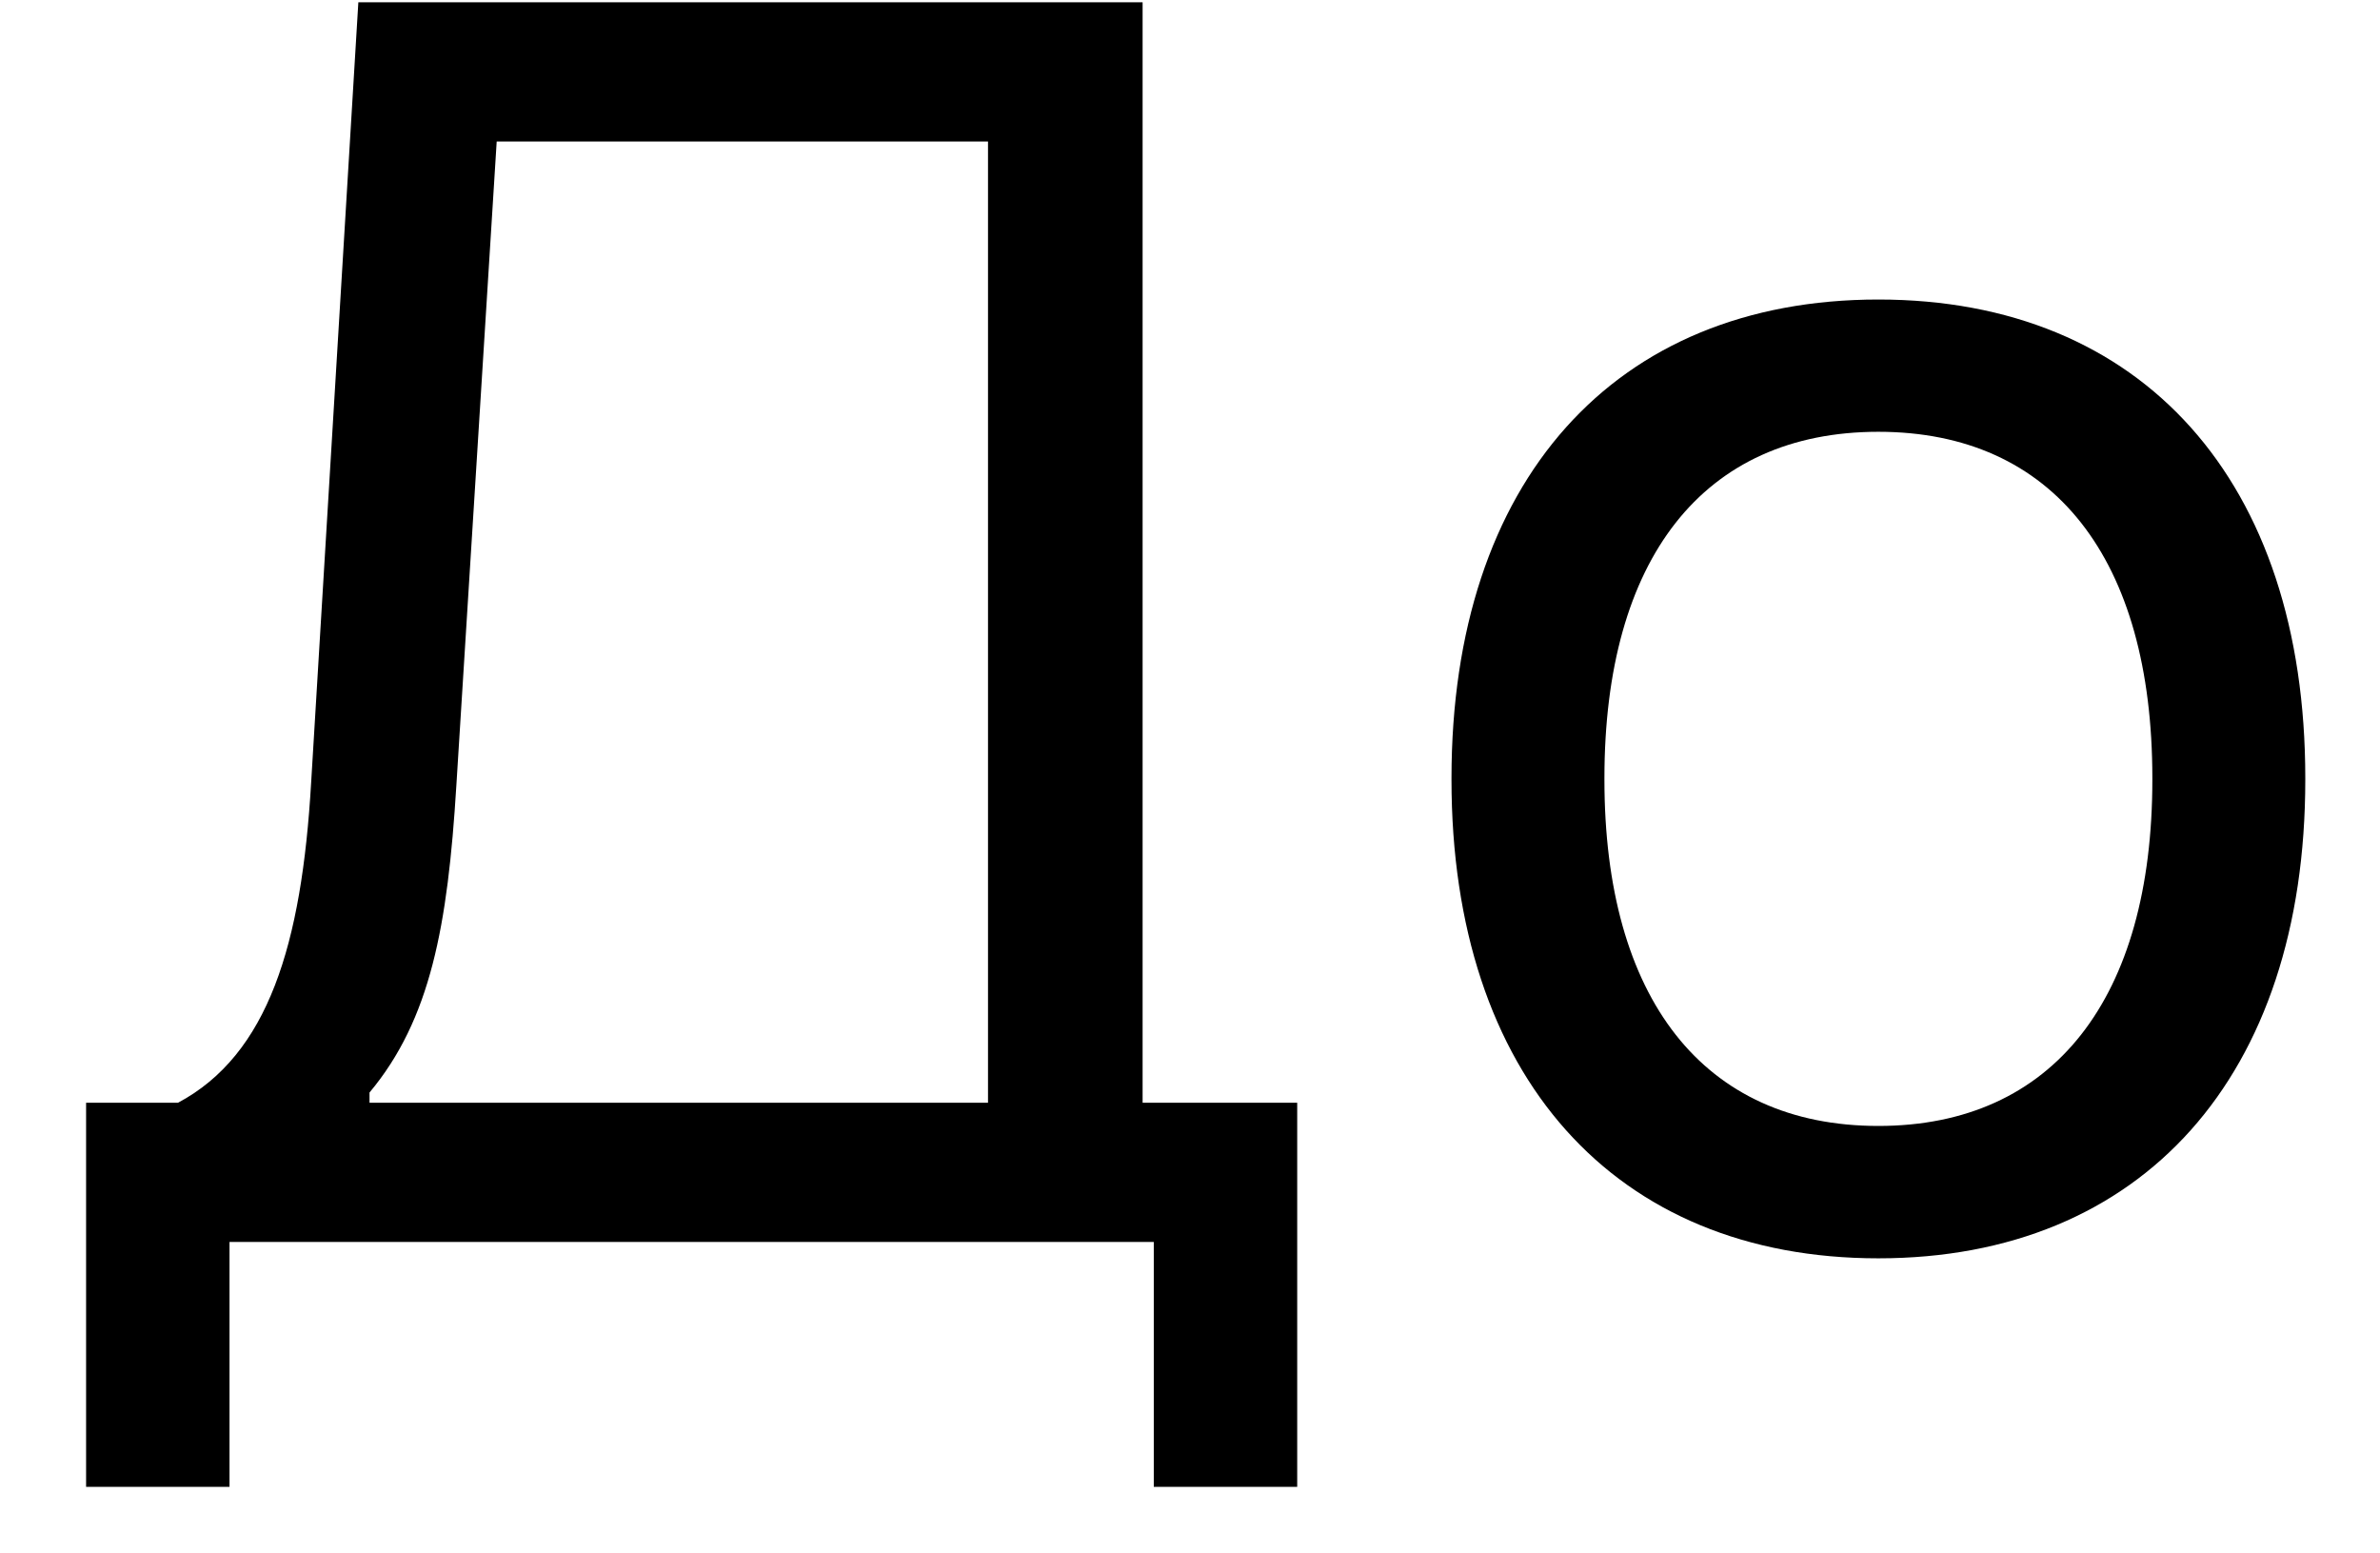
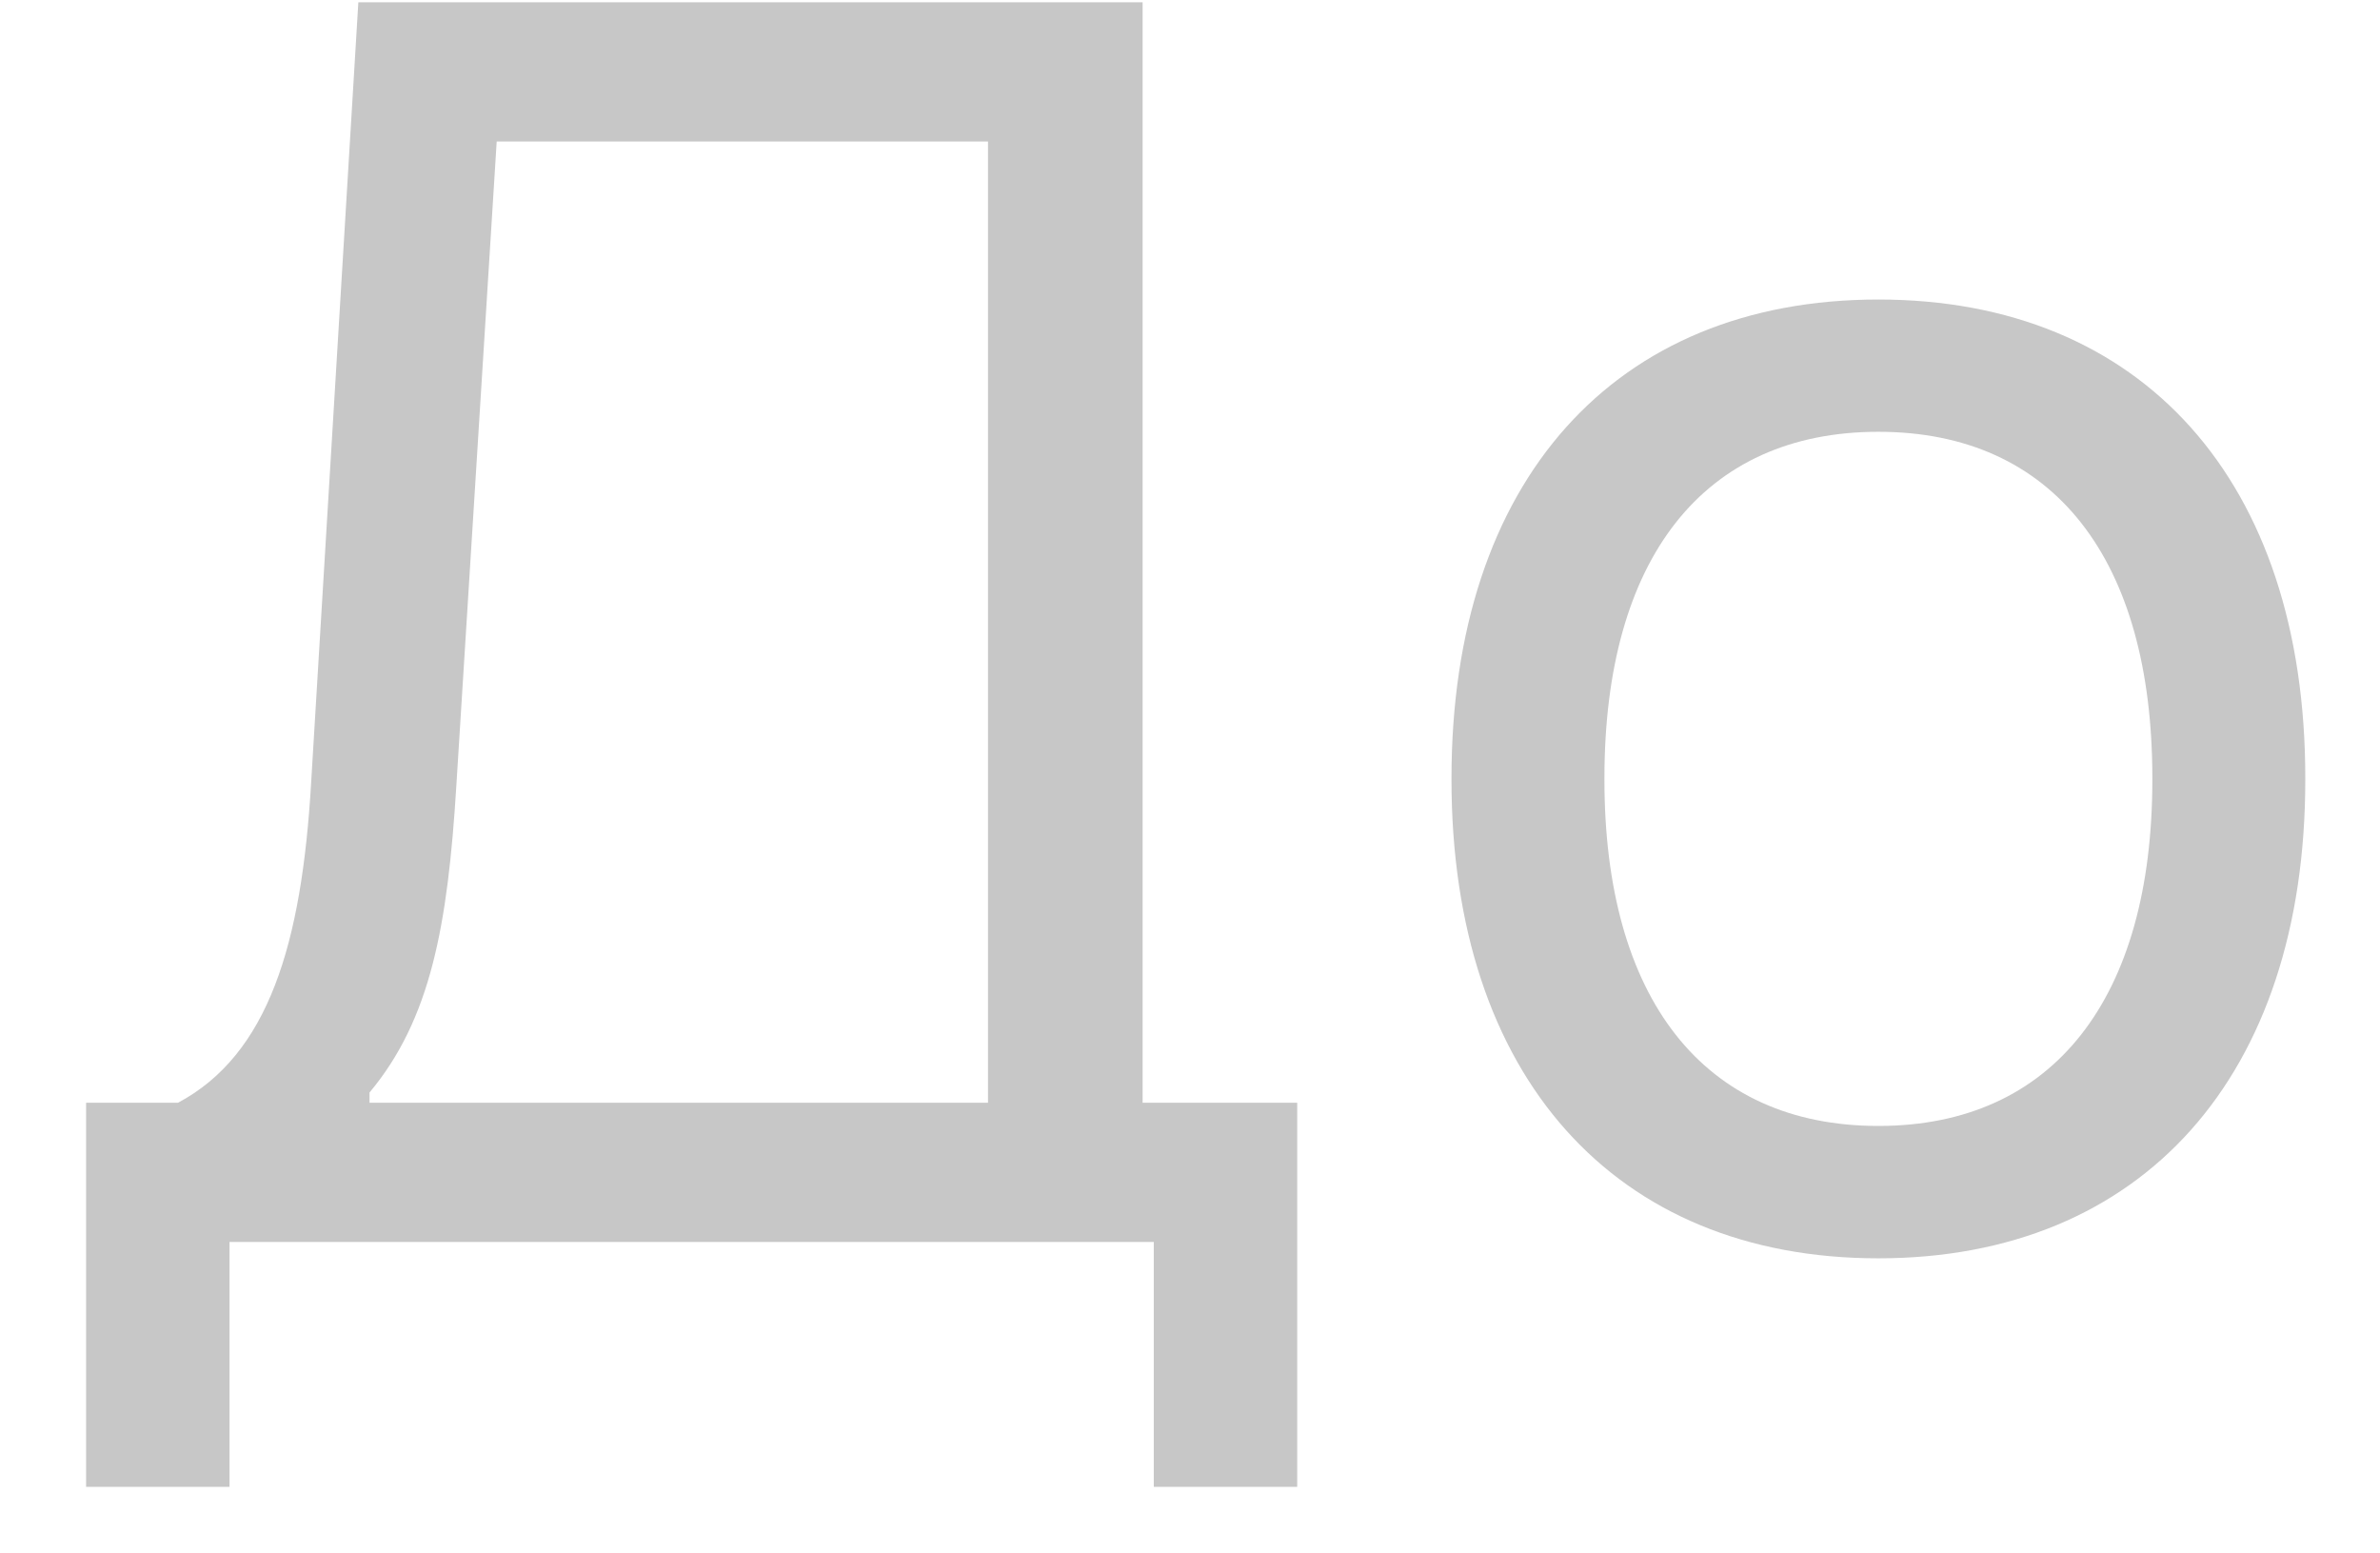
<svg xmlns="http://www.w3.org/2000/svg" width="100%" height="100%" viewBox="0 0 23 15" fill="none">
-   <path d="M2.218 14.366H0.832V10.655H1.72C2.592 10.19 2.916 9.128 3.007 7.559L3.463 0.022H11.042V10.655H12.536V14.366H11.15V12H2.218V14.366ZM4.41 7.592C4.327 8.945 4.161 9.85 3.571 10.556V10.655H9.548V1.367H4.8L4.41 7.592ZM18.152 12.158C15.604 12.158 14.027 10.398 14.027 7.534V7.518C14.027 4.646 15.604 2.894 18.152 2.894C20.701 2.894 22.278 4.646 22.278 7.518V7.534C22.278 10.398 20.701 12.158 18.152 12.158ZM18.152 10.879C19.846 10.879 20.8 9.643 20.8 7.534V7.518C20.8 5.401 19.846 4.172 18.152 4.172C16.459 4.172 15.505 5.401 15.505 7.518V7.534C15.505 9.643 16.459 10.879 18.152 10.879Z" fill="currentColor" />
+   <path d="M2.218 14.366H0.832V10.655H1.72C2.592 10.19 2.916 9.128 3.007 7.559L3.463 0.022H11.042V10.655H12.536V14.366H11.15V12H2.218V14.366ZM4.41 7.592C4.327 8.945 4.161 9.85 3.571 10.556V10.655H9.548V1.367H4.8L4.41 7.592ZM18.152 12.158C15.604 12.158 14.027 10.398 14.027 7.534V7.518C14.027 4.646 15.604 2.894 18.152 2.894C20.701 2.894 22.278 4.646 22.278 7.518V7.534C22.278 10.398 20.701 12.158 18.152 12.158ZM18.152 10.879C19.846 10.879 20.8 9.643 20.8 7.534V7.518C20.8 5.401 19.846 4.172 18.152 4.172C16.459 4.172 15.505 5.401 15.505 7.518V7.534C15.505 9.643 16.459 10.879 18.152 10.879Z" fill="#C7C7C7" />
</svg>
